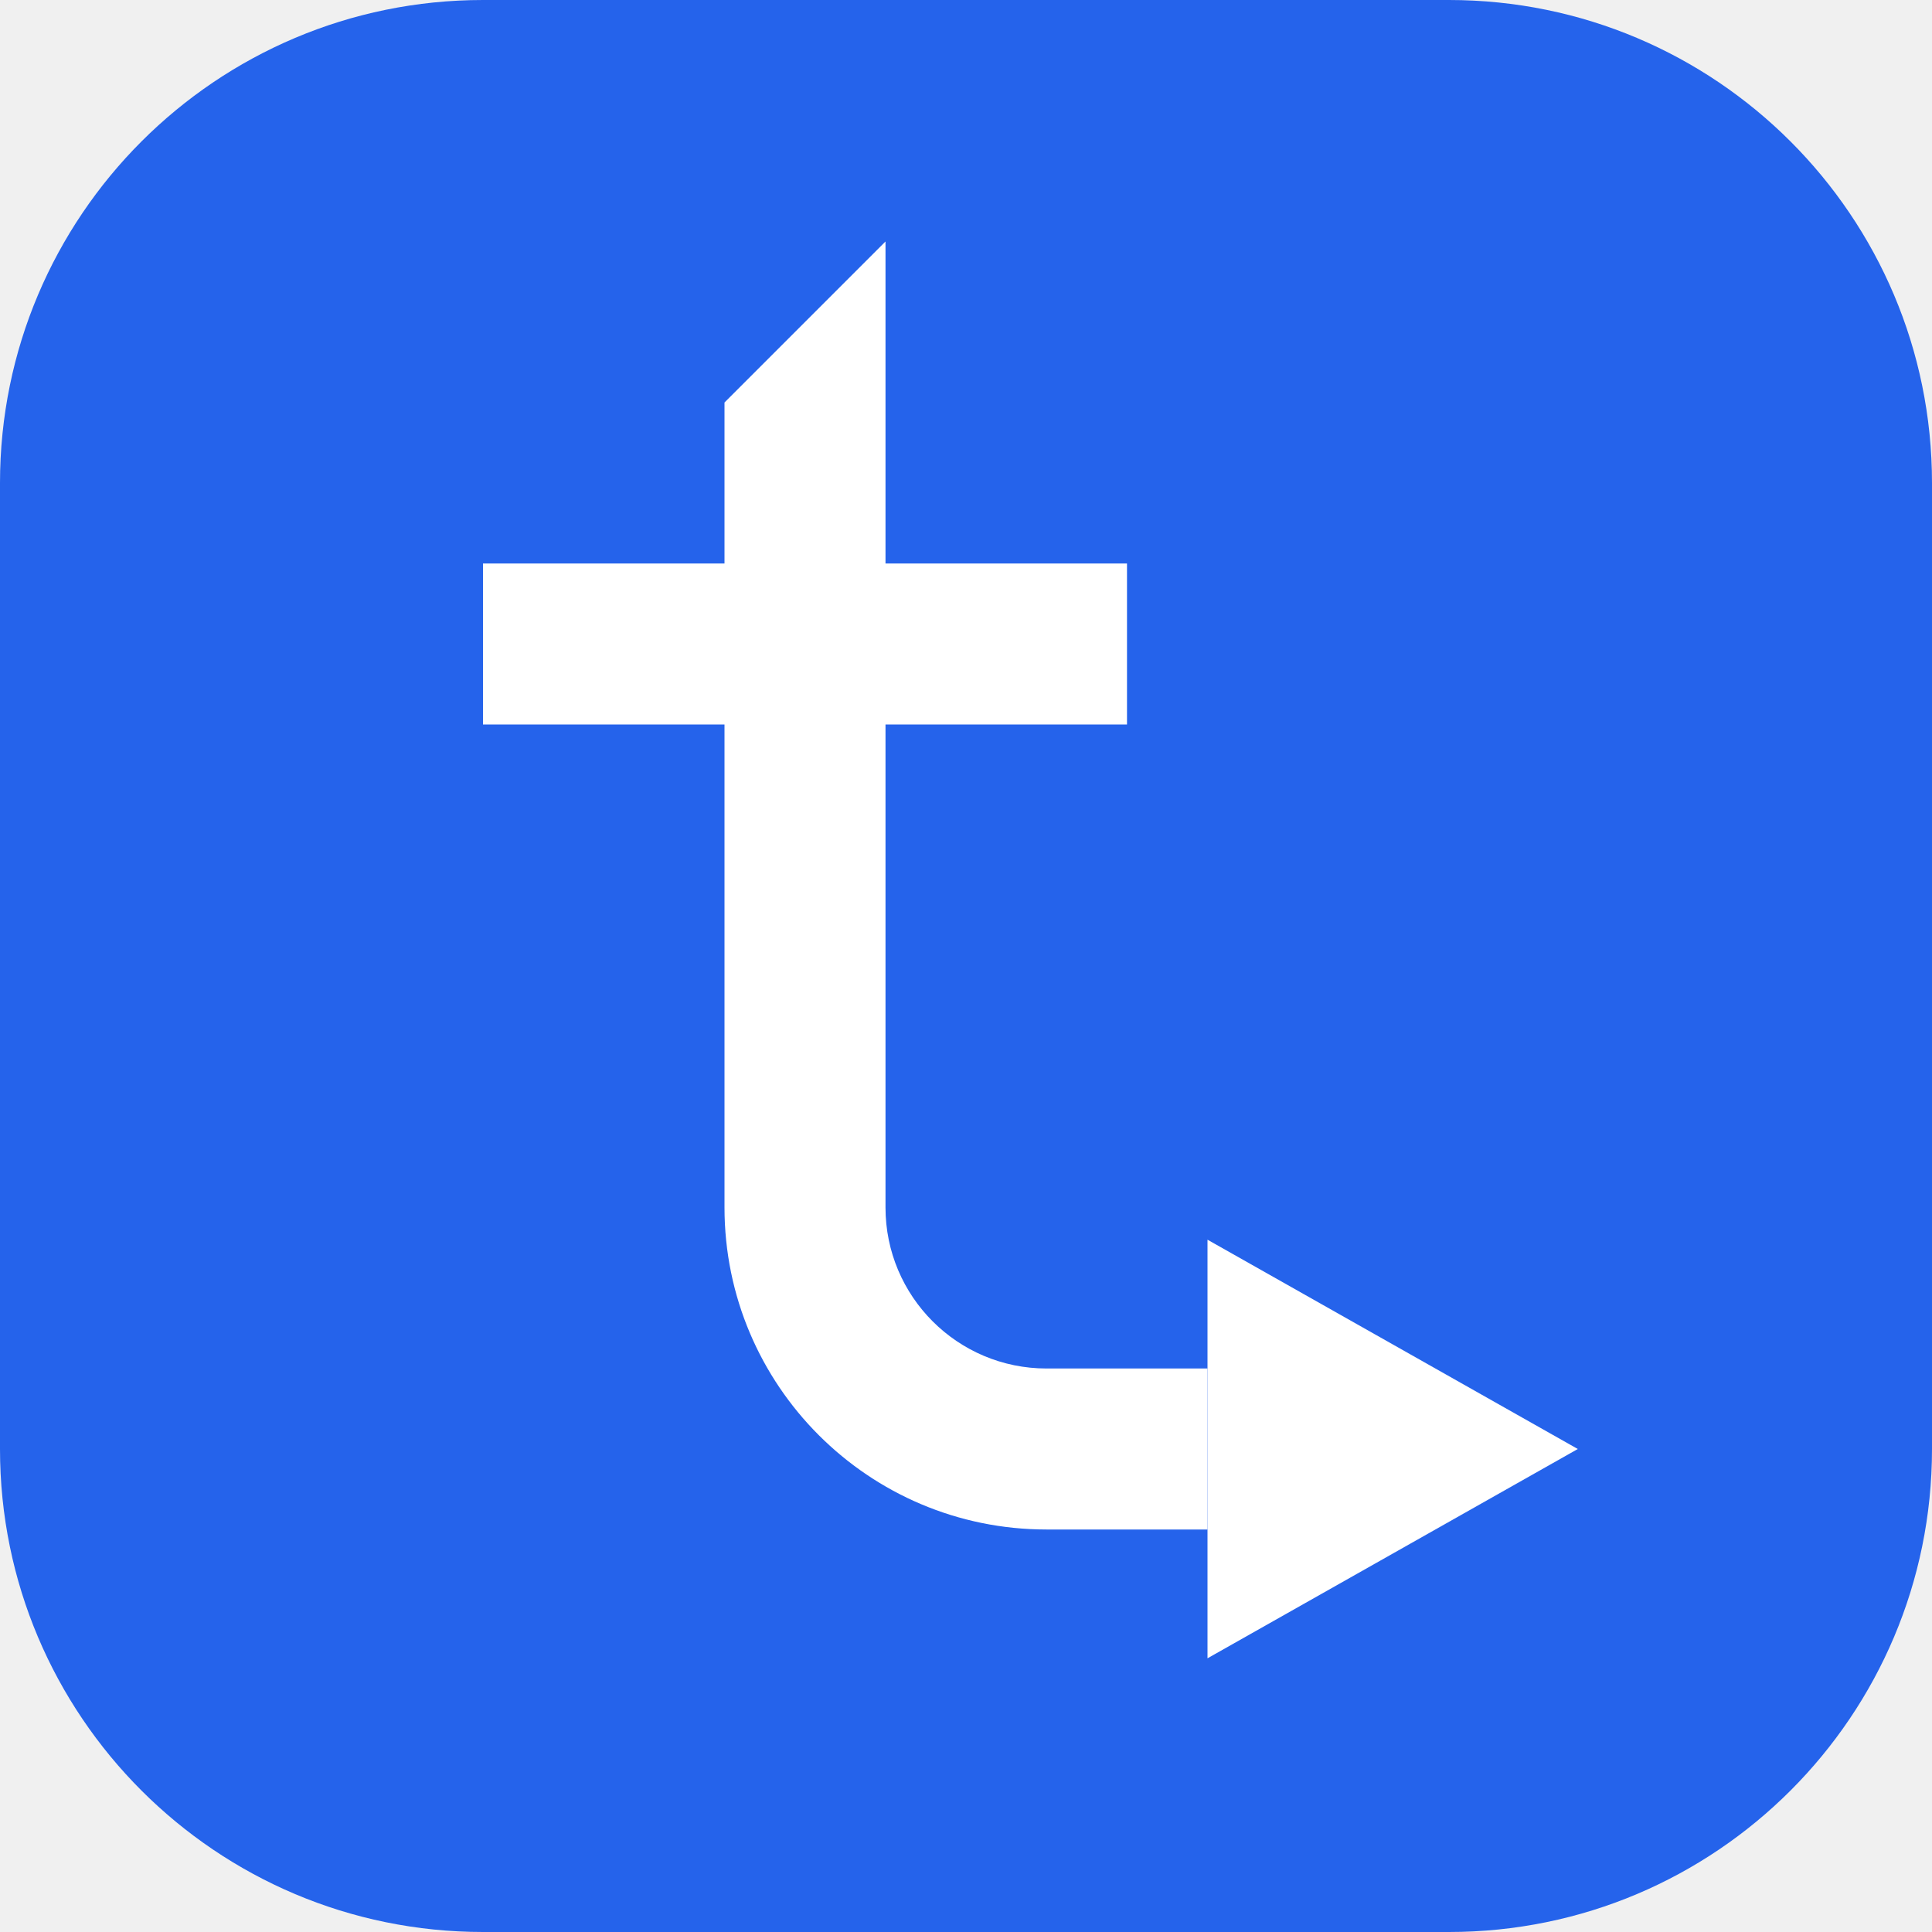
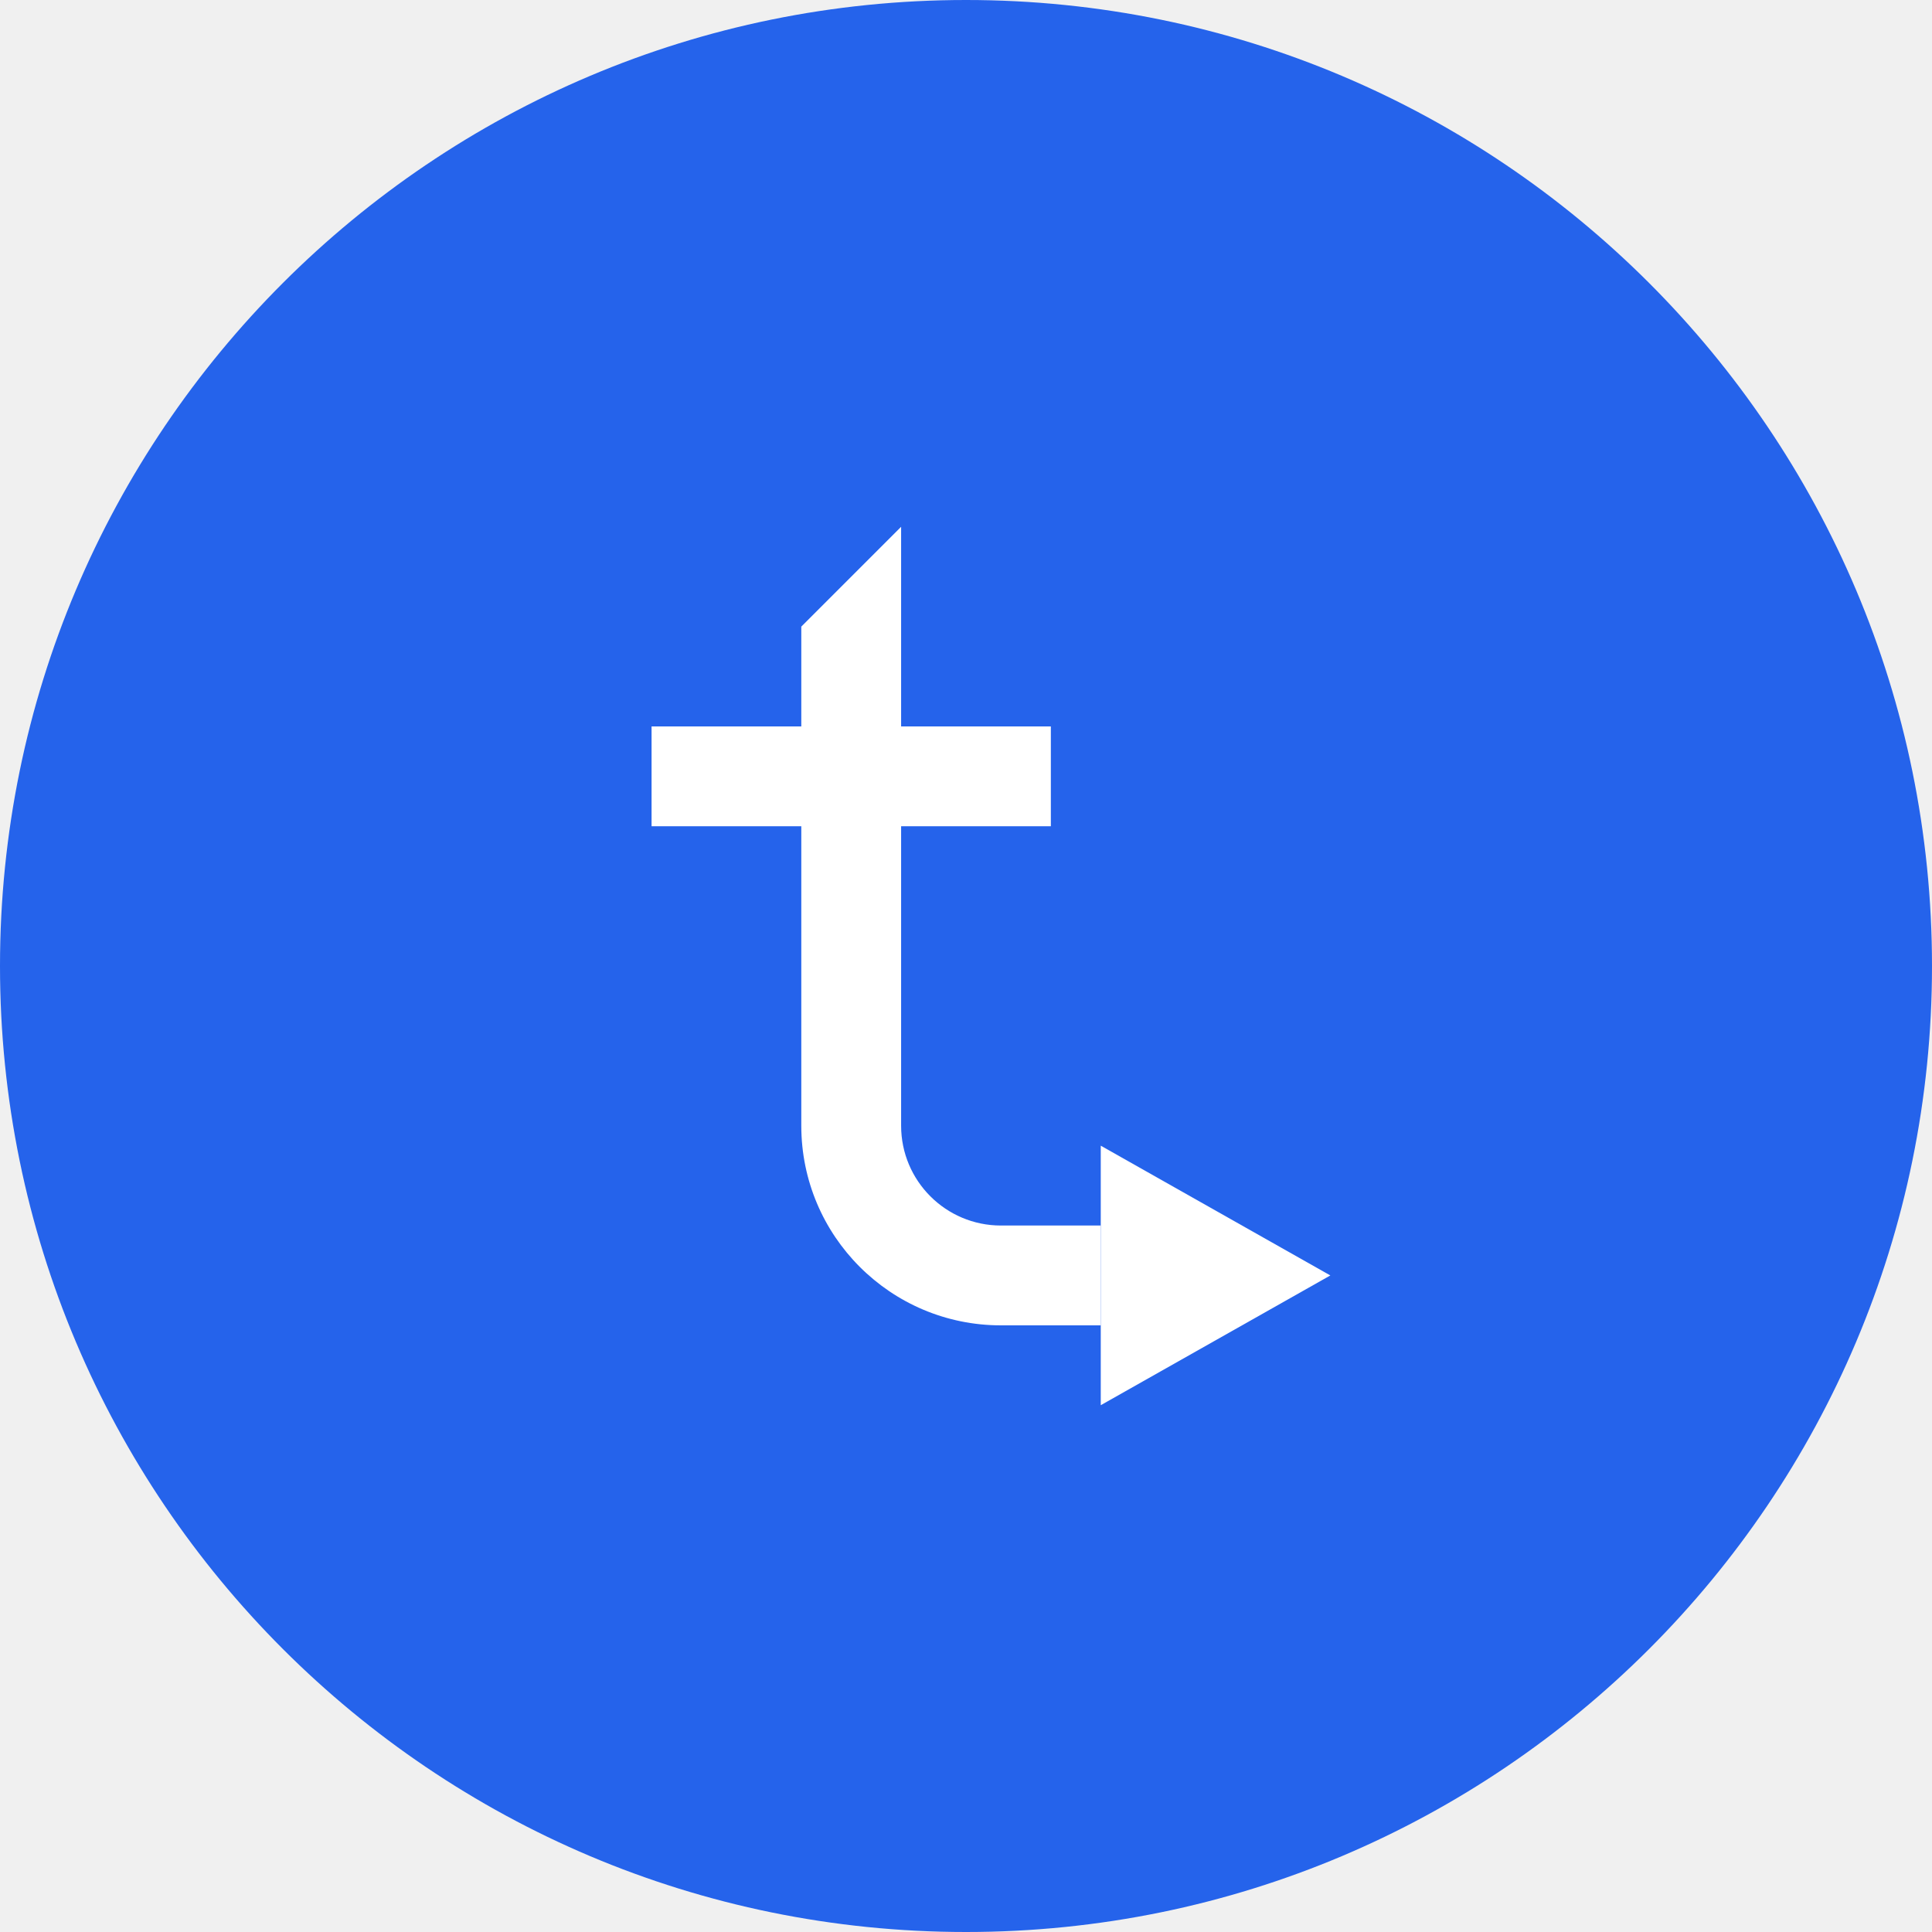
<svg xmlns="http://www.w3.org/2000/svg" viewBox="0 0 24 24">
-   <rect width="24" height="24" rx="6" fill="#2563eb" />
-   <g fill="#fff">
+   <circle cx="12" cy="12" r="12" fill="#2563eb" />
+   <g fill="#fff" transform="translate(12 12) scale(.62) translate(-12.3 -11.8)">
    <path d="M9 5 11 3V15a2 2 0 0 0 2 2h2v2h-2a4 4 0 0 1-4-4Z" />
    <path d="M6 7h8v2H6Z" />
    <path d="M15 15.4 19.6 18 15 20.6Z" />
  </g>
</svg>
